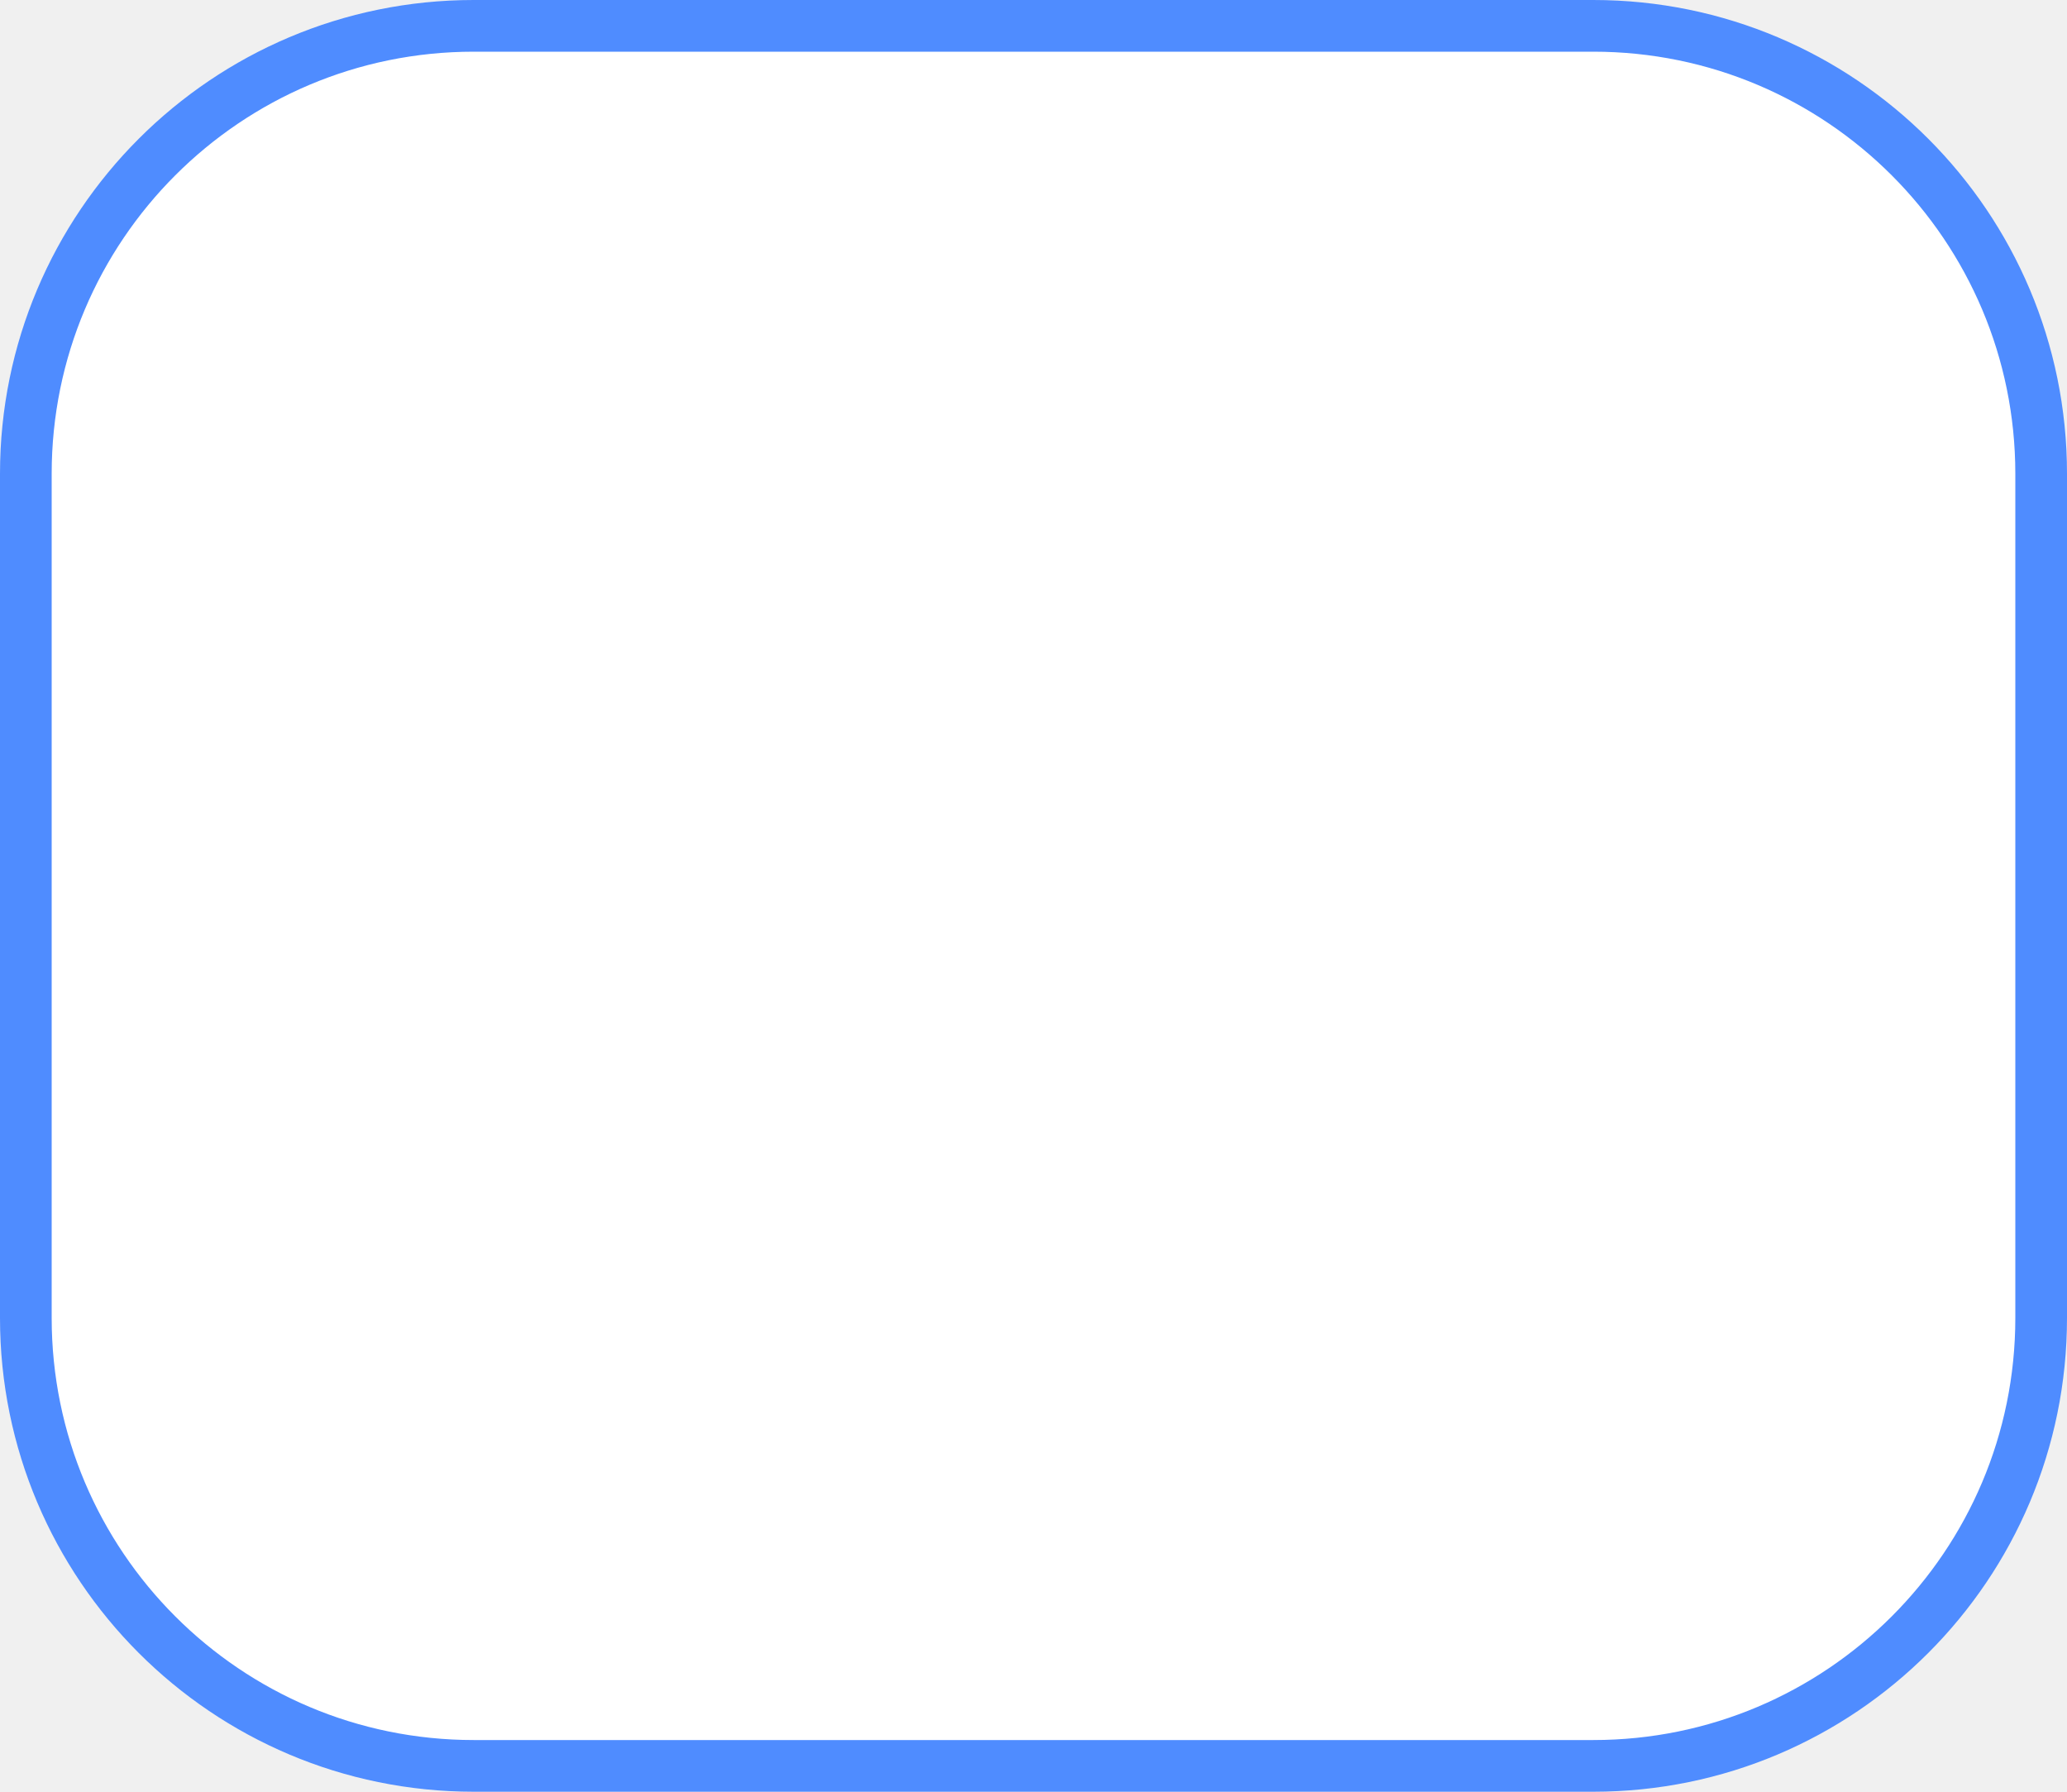
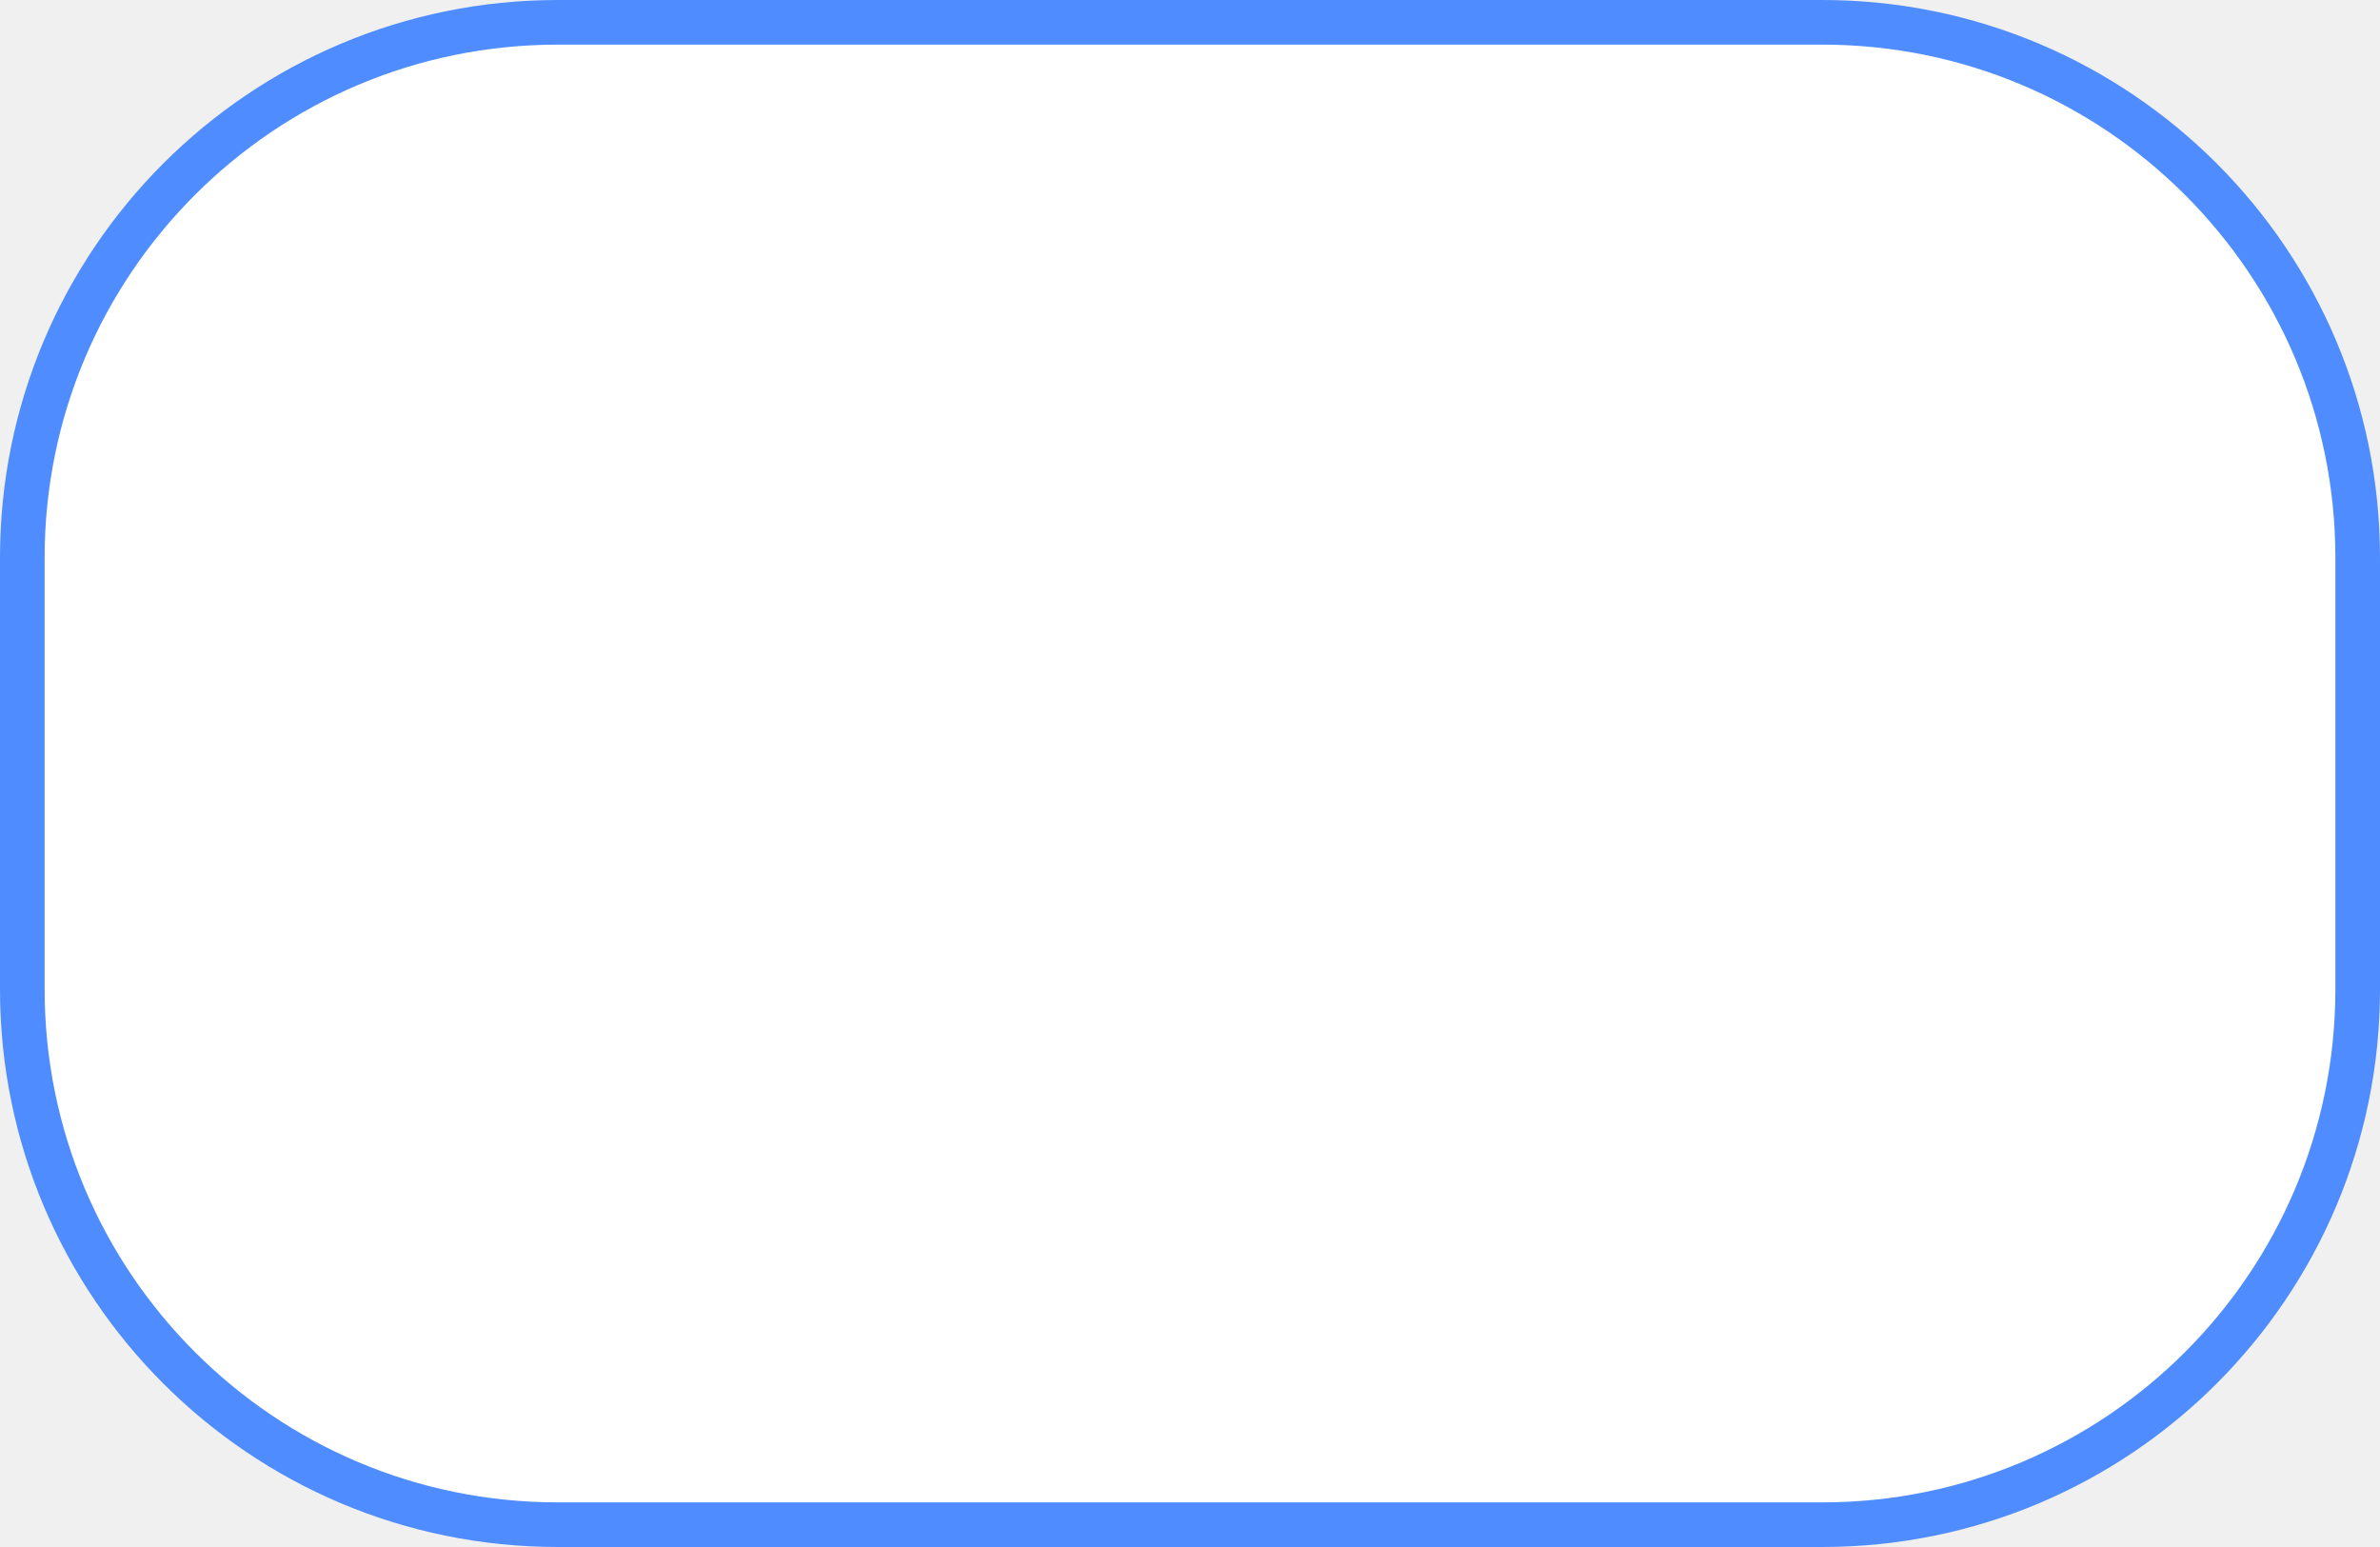
- <svg xmlns="http://www.w3.org/2000/svg" width="120" height="104" viewBox="0 0 120 104">
-   <rect x="1.5" y="1.5" width="117" height="101" rx="26" fill="#FFFFFF" stroke="#4F8CFF" stroke-width="3" />
+ <svg xmlns="http://www.w3.org/2000/svg" width="160" height="104" viewBox="0 0 160 104">
+   <rect x="1.5" y="1.5" width="157" height="101" rx="36" fill="#FFFFFF" stroke="#4F8CFF" stroke-width="3" />
</svg>
